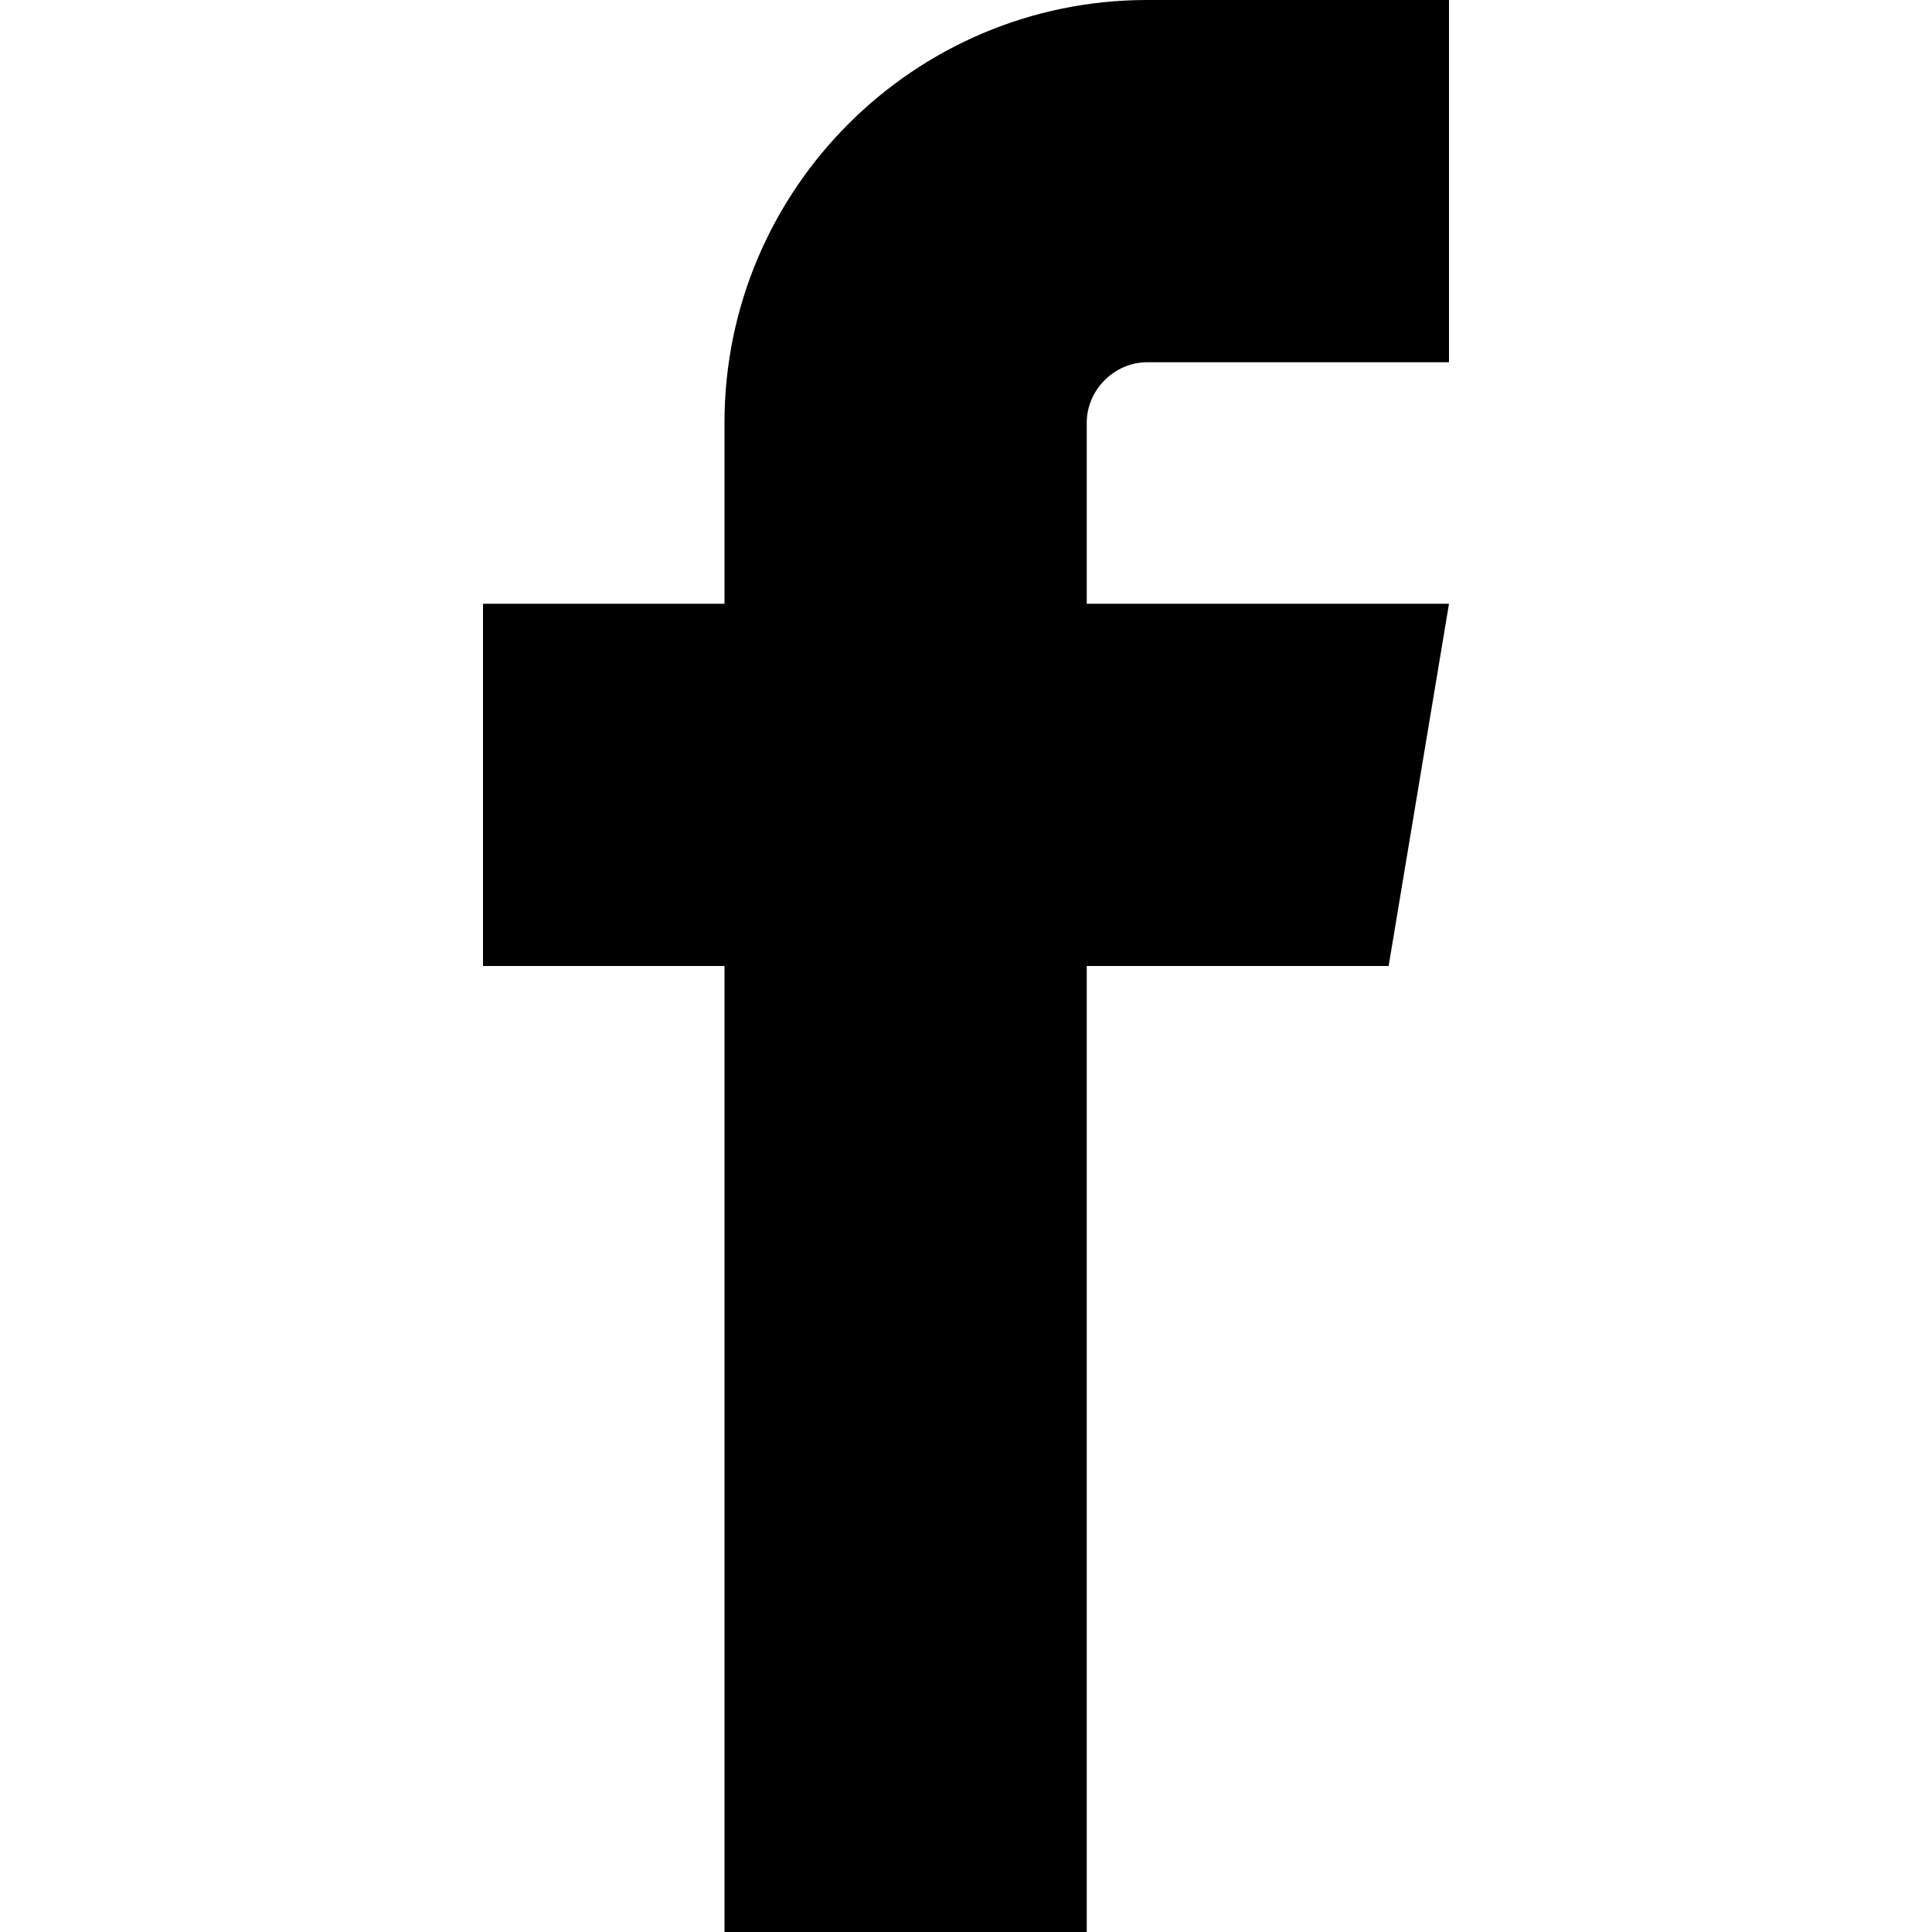
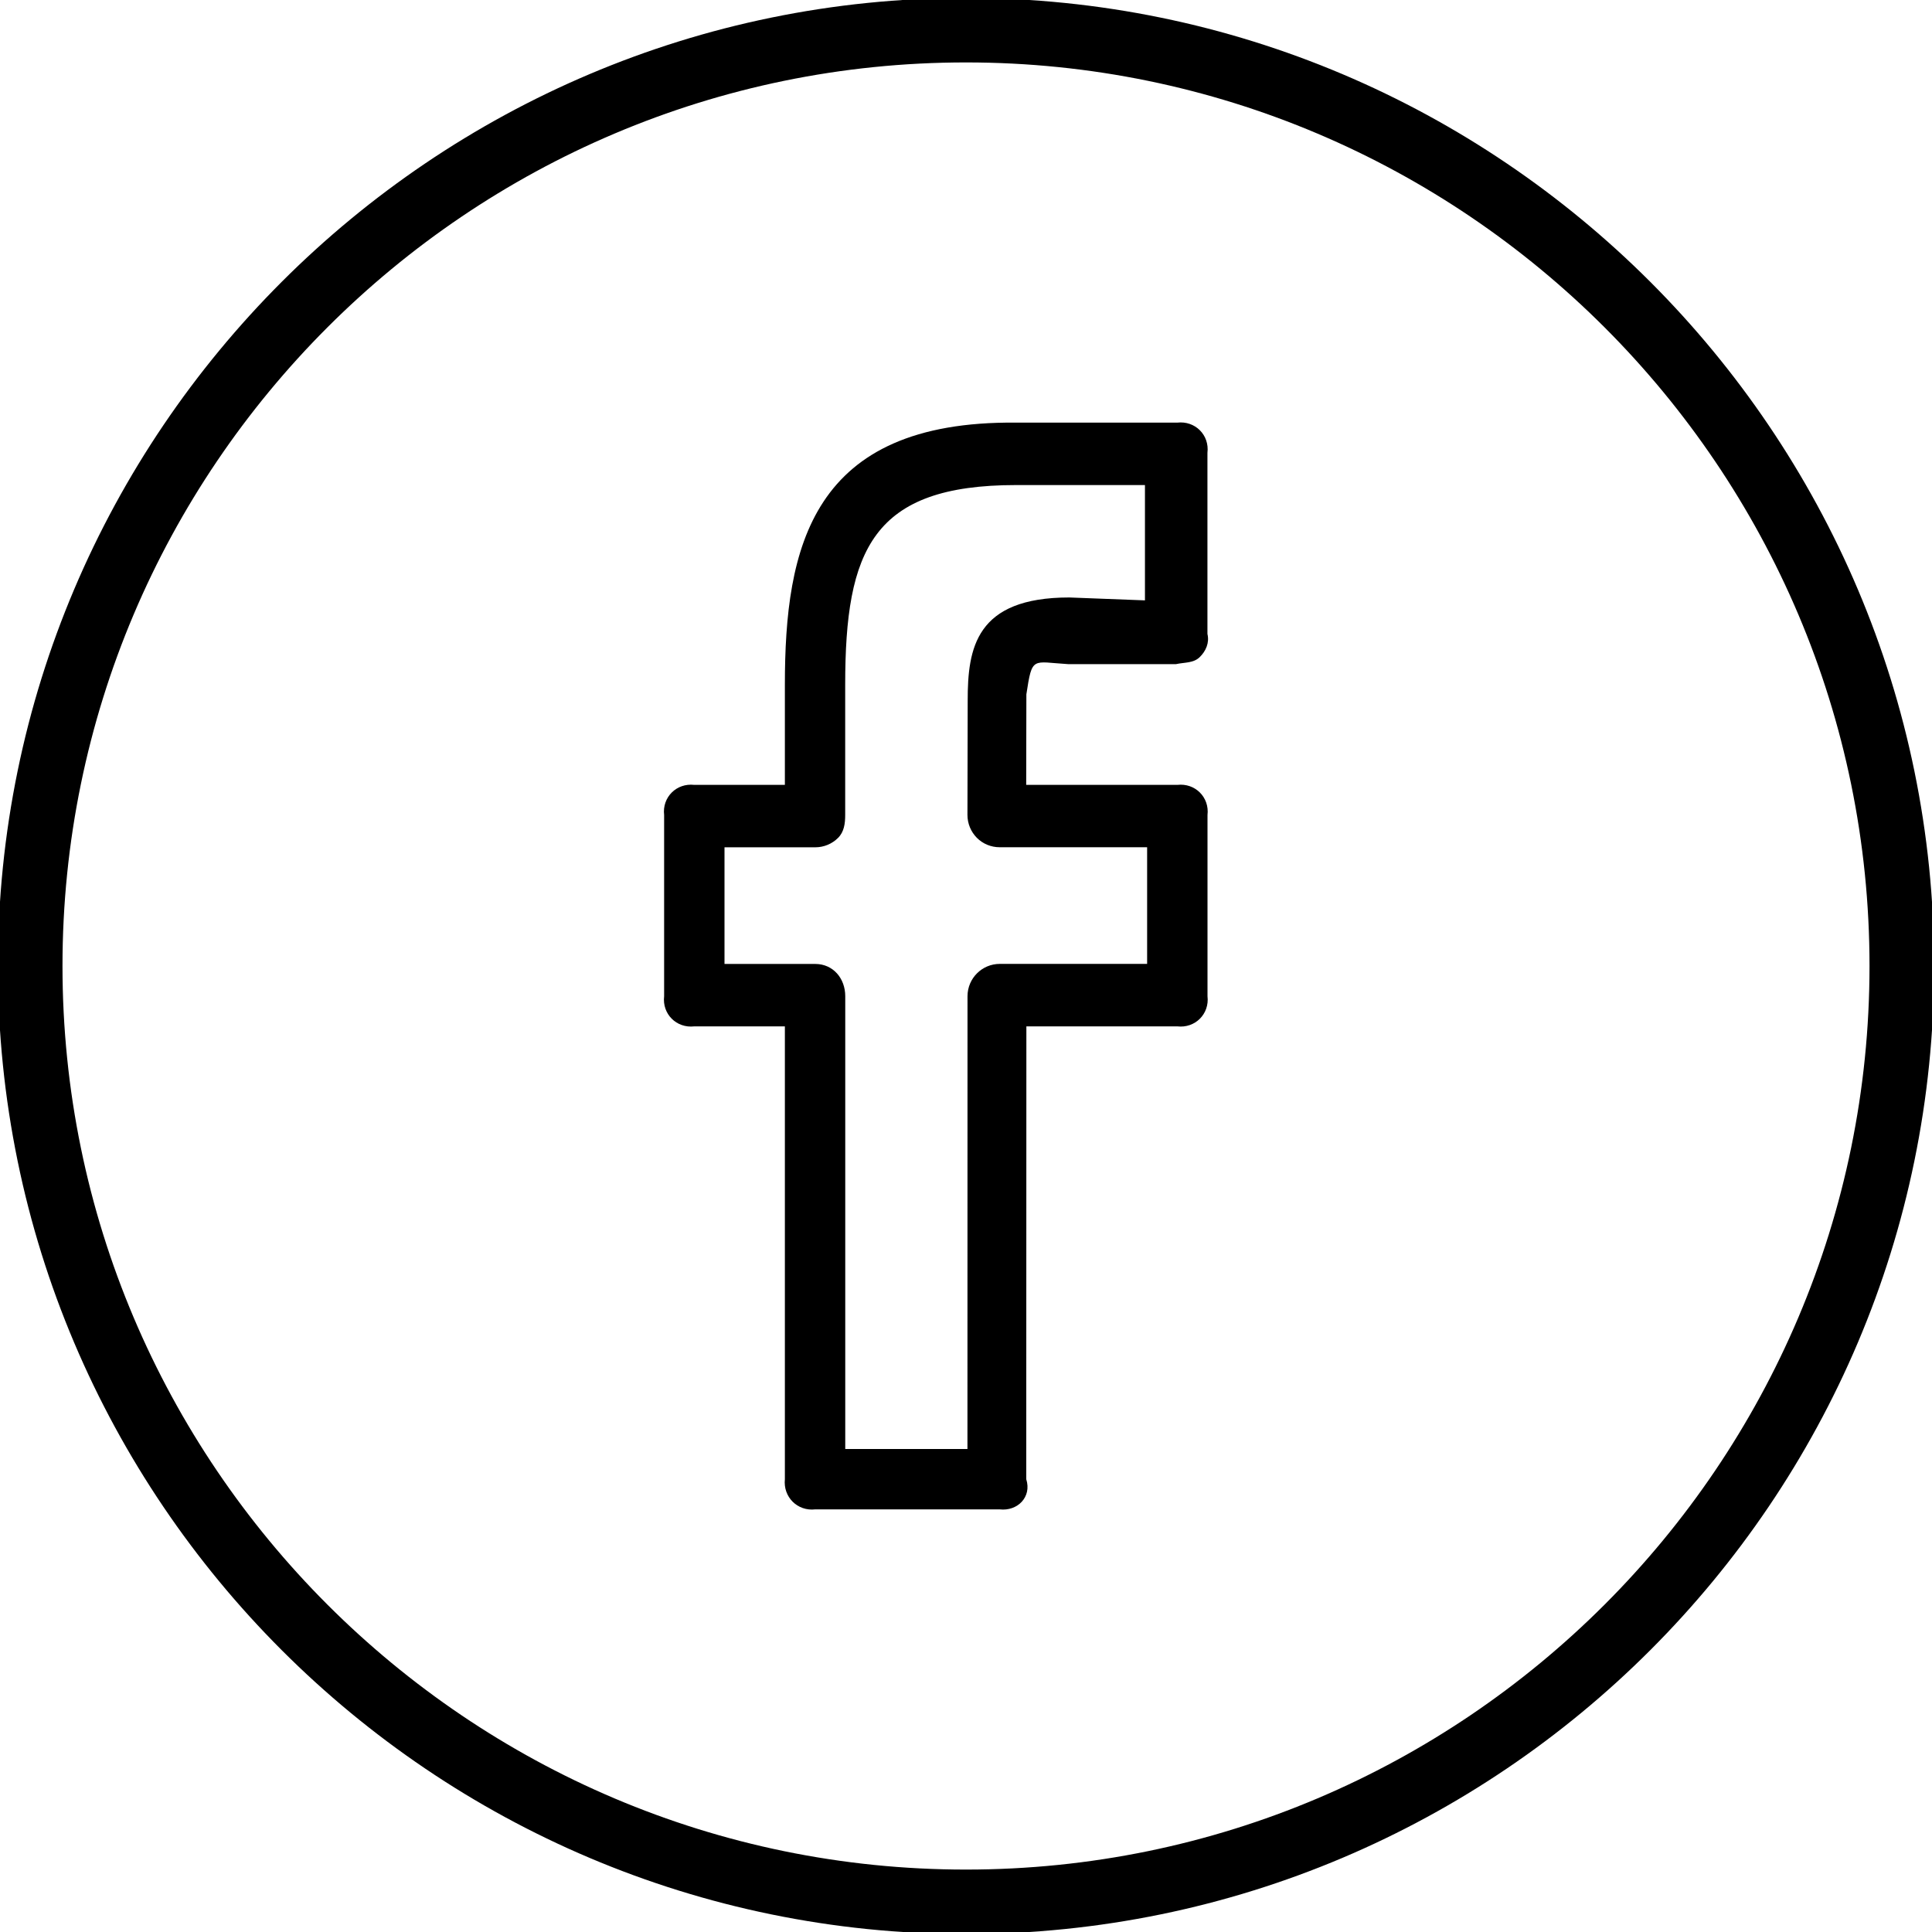
<svg xmlns="http://www.w3.org/2000/svg" version="1.1" width="32" height="32" viewBox="0 0 32 32">
-   <path d="M19 6h5v-6h-5c-3.86 0-7 3.14-7 7v3h-4v6h4v16h6v-16h5l1-6h-6v-3c0-0.542 0.458-1 1-1z" />
+   <path d="M16-0.034c-8.841 0-16.035 7.192-16.035 16.034s7.194 16.034 16.035 16.034 16.035-7.192 16.035-16.034-7.194-16.034-16.035-16.034zM16 30.966c-8.252 0-14.965-6.714-14.965-14.966s6.713-14.966 14.965-14.966 14.965 6.714 14.965 14.966-6.713 14.966-14.965 14.966zM19.5 7h-2.668c-3.398-0.034-3.832 2.069-3.832 4.345v1.655h-1.5c-0.295-0.034-0.535 0.205-0.5 0.5v3c-0.035 0.295 0.205 0.534 0.5 0.5h1.5v7.5c-0.031 0.295 0.208 0.534 0.503 0.5h3.055c0.295 0.034 0.534-0.205 0.44-0.5l0.002-7.5h2.5c0.295 0.034 0.535-0.205 0.5-0.5v-3c0.035-0.295-0.205-0.534-0.5-0.5h-2.503l0.003-1.5c0.097-0.639 0.097-0.535 0.69-0.5h1.789c0.139-0.031 0.287-0.014 0.391-0.115s0.164-0.239 0.129-0.385v-3c0.036-0.295-0.204-0.534-0.499-0.5zM18.965 9.944l-1.254-0.048c-1.553 0-1.683 0.843-1.683 1.706l-0.004 1.896c0 0.142 0.056 0.278 0.156 0.379s0.236 0.156 0.378 0.156h2.442v1.932h-2.44c-0.295 0-0.534 0.239-0.535 0.534l-0.001 7.501h-2.024v-7.5c0-0.295-0.201-0.534-0.497-0.534h-1.503v-1.932h1.503c0.142 0 0.278-0.056 0.378-0.156s0.118-0.237 0.118-0.379v-2.155c0-2.242 0.453-3.31 2.832-3.31h2.133v1.91z" />
</svg>
